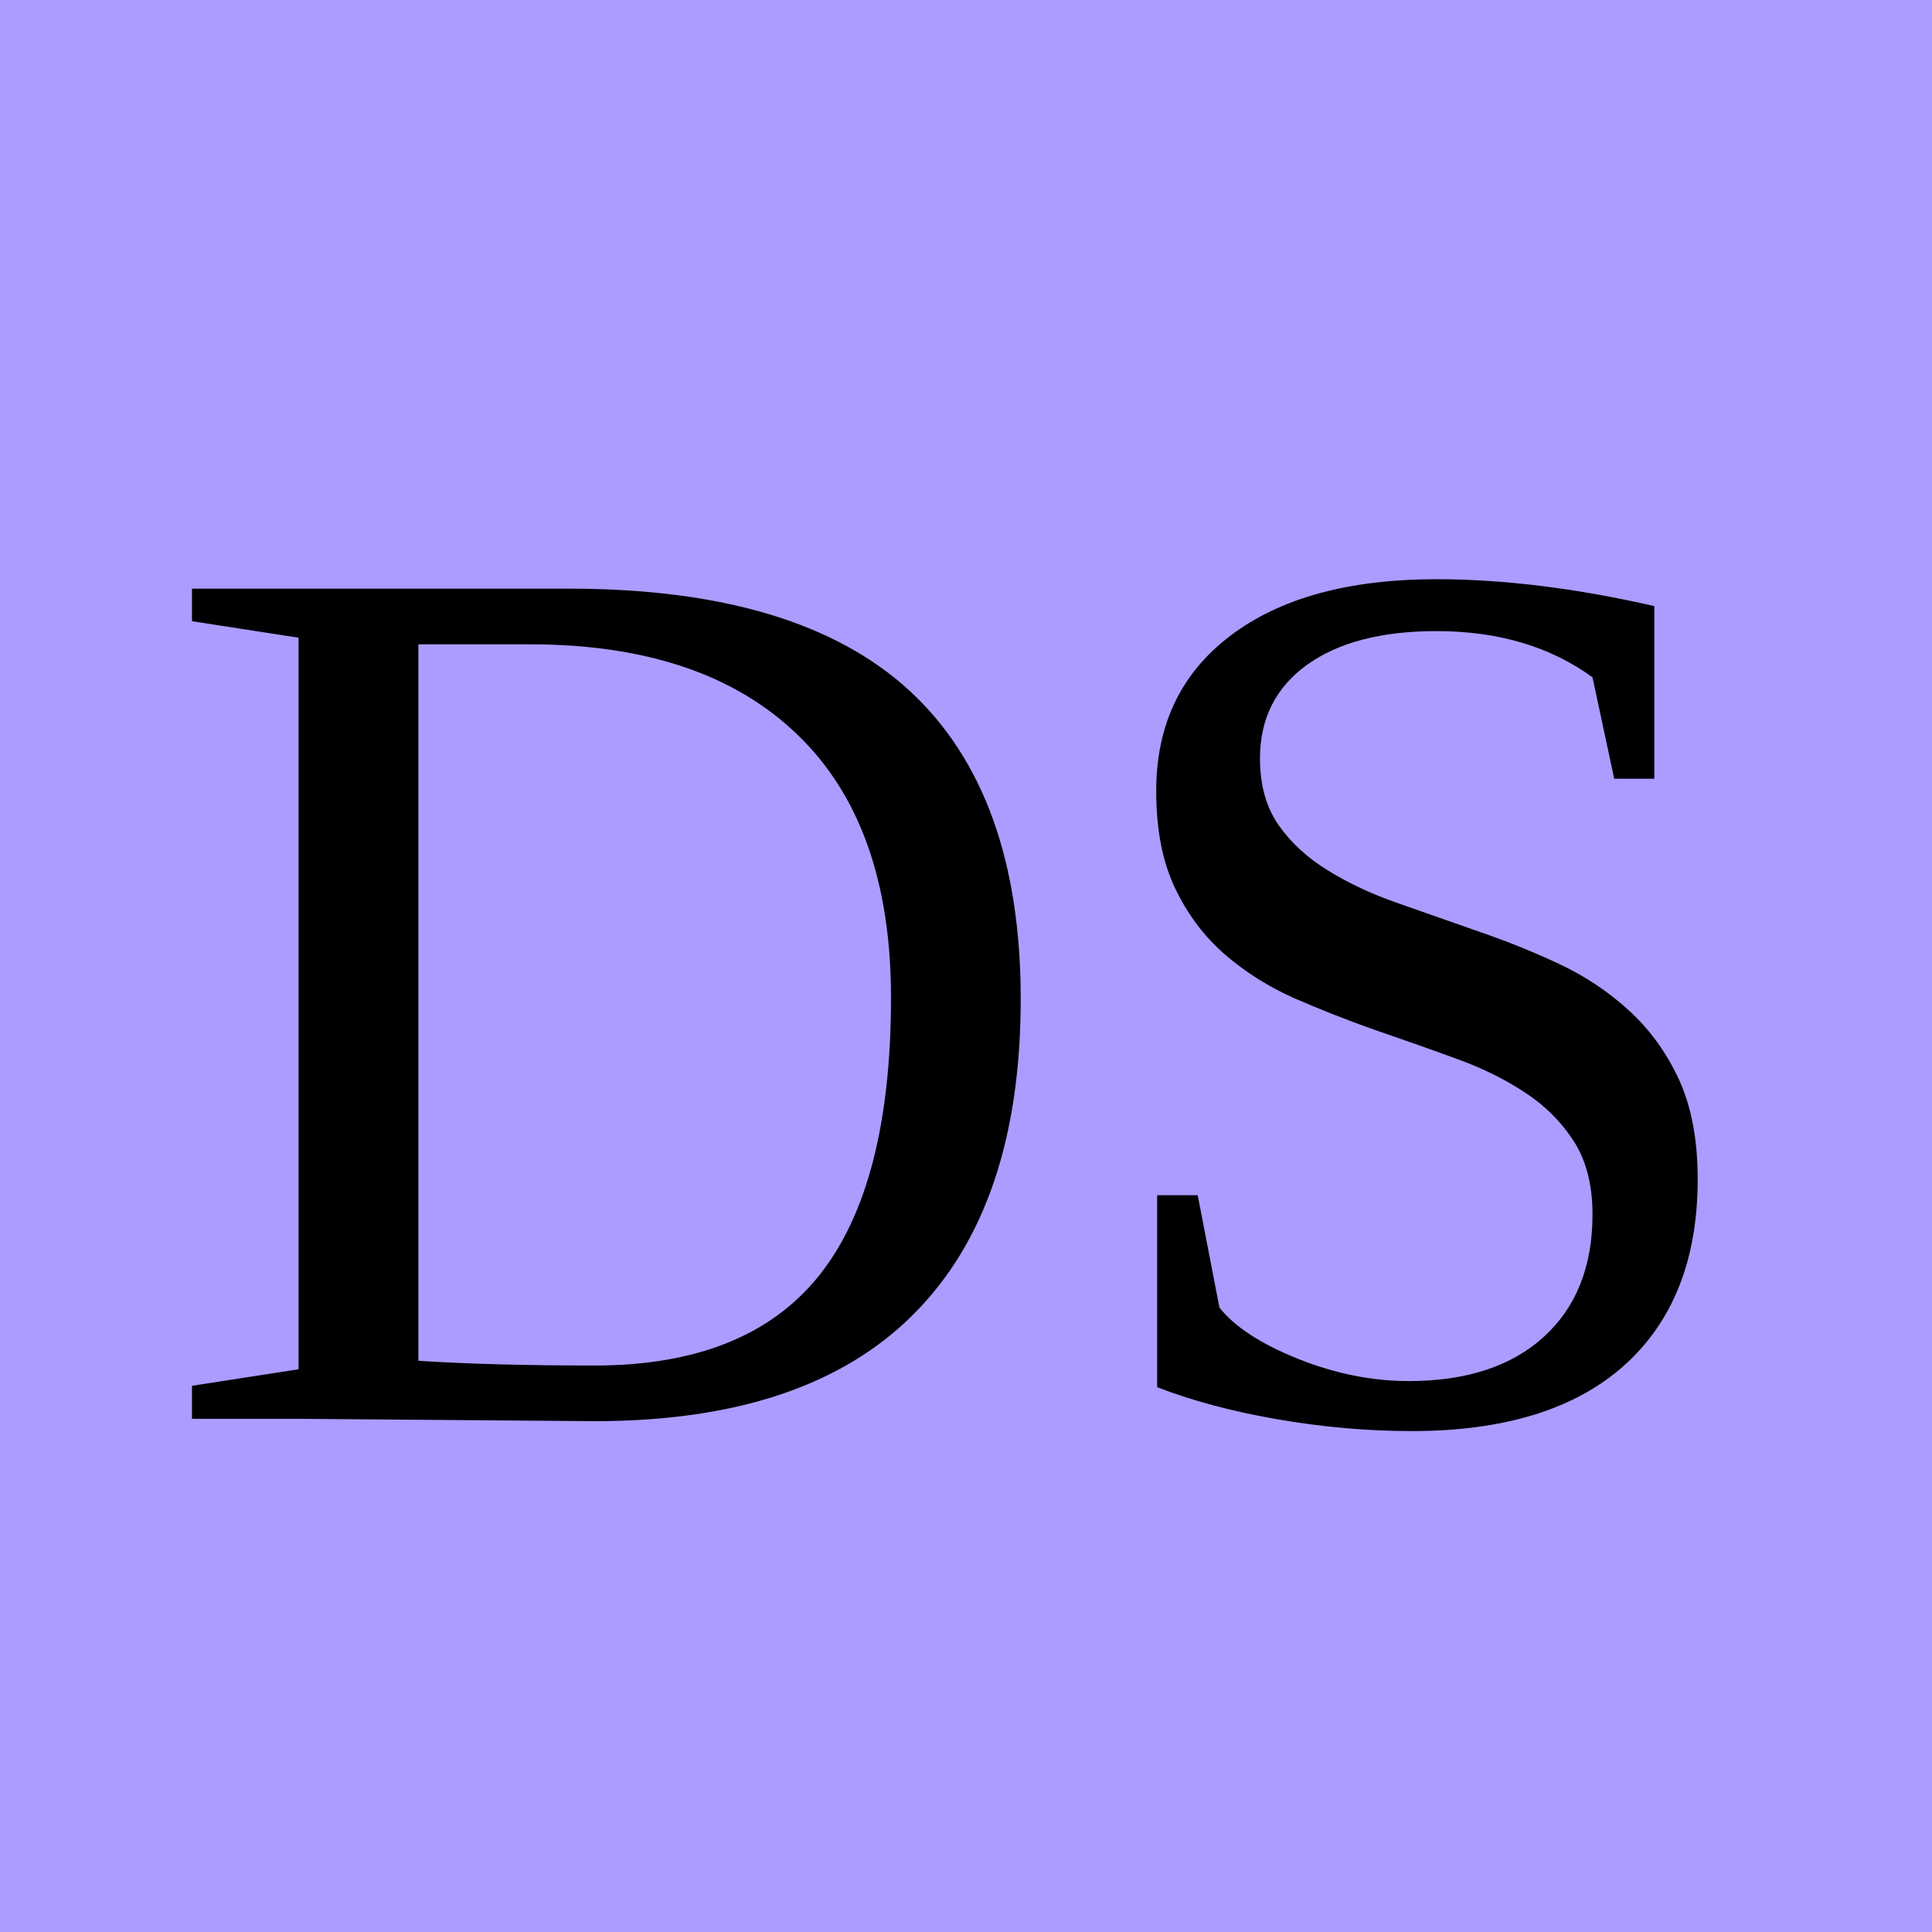
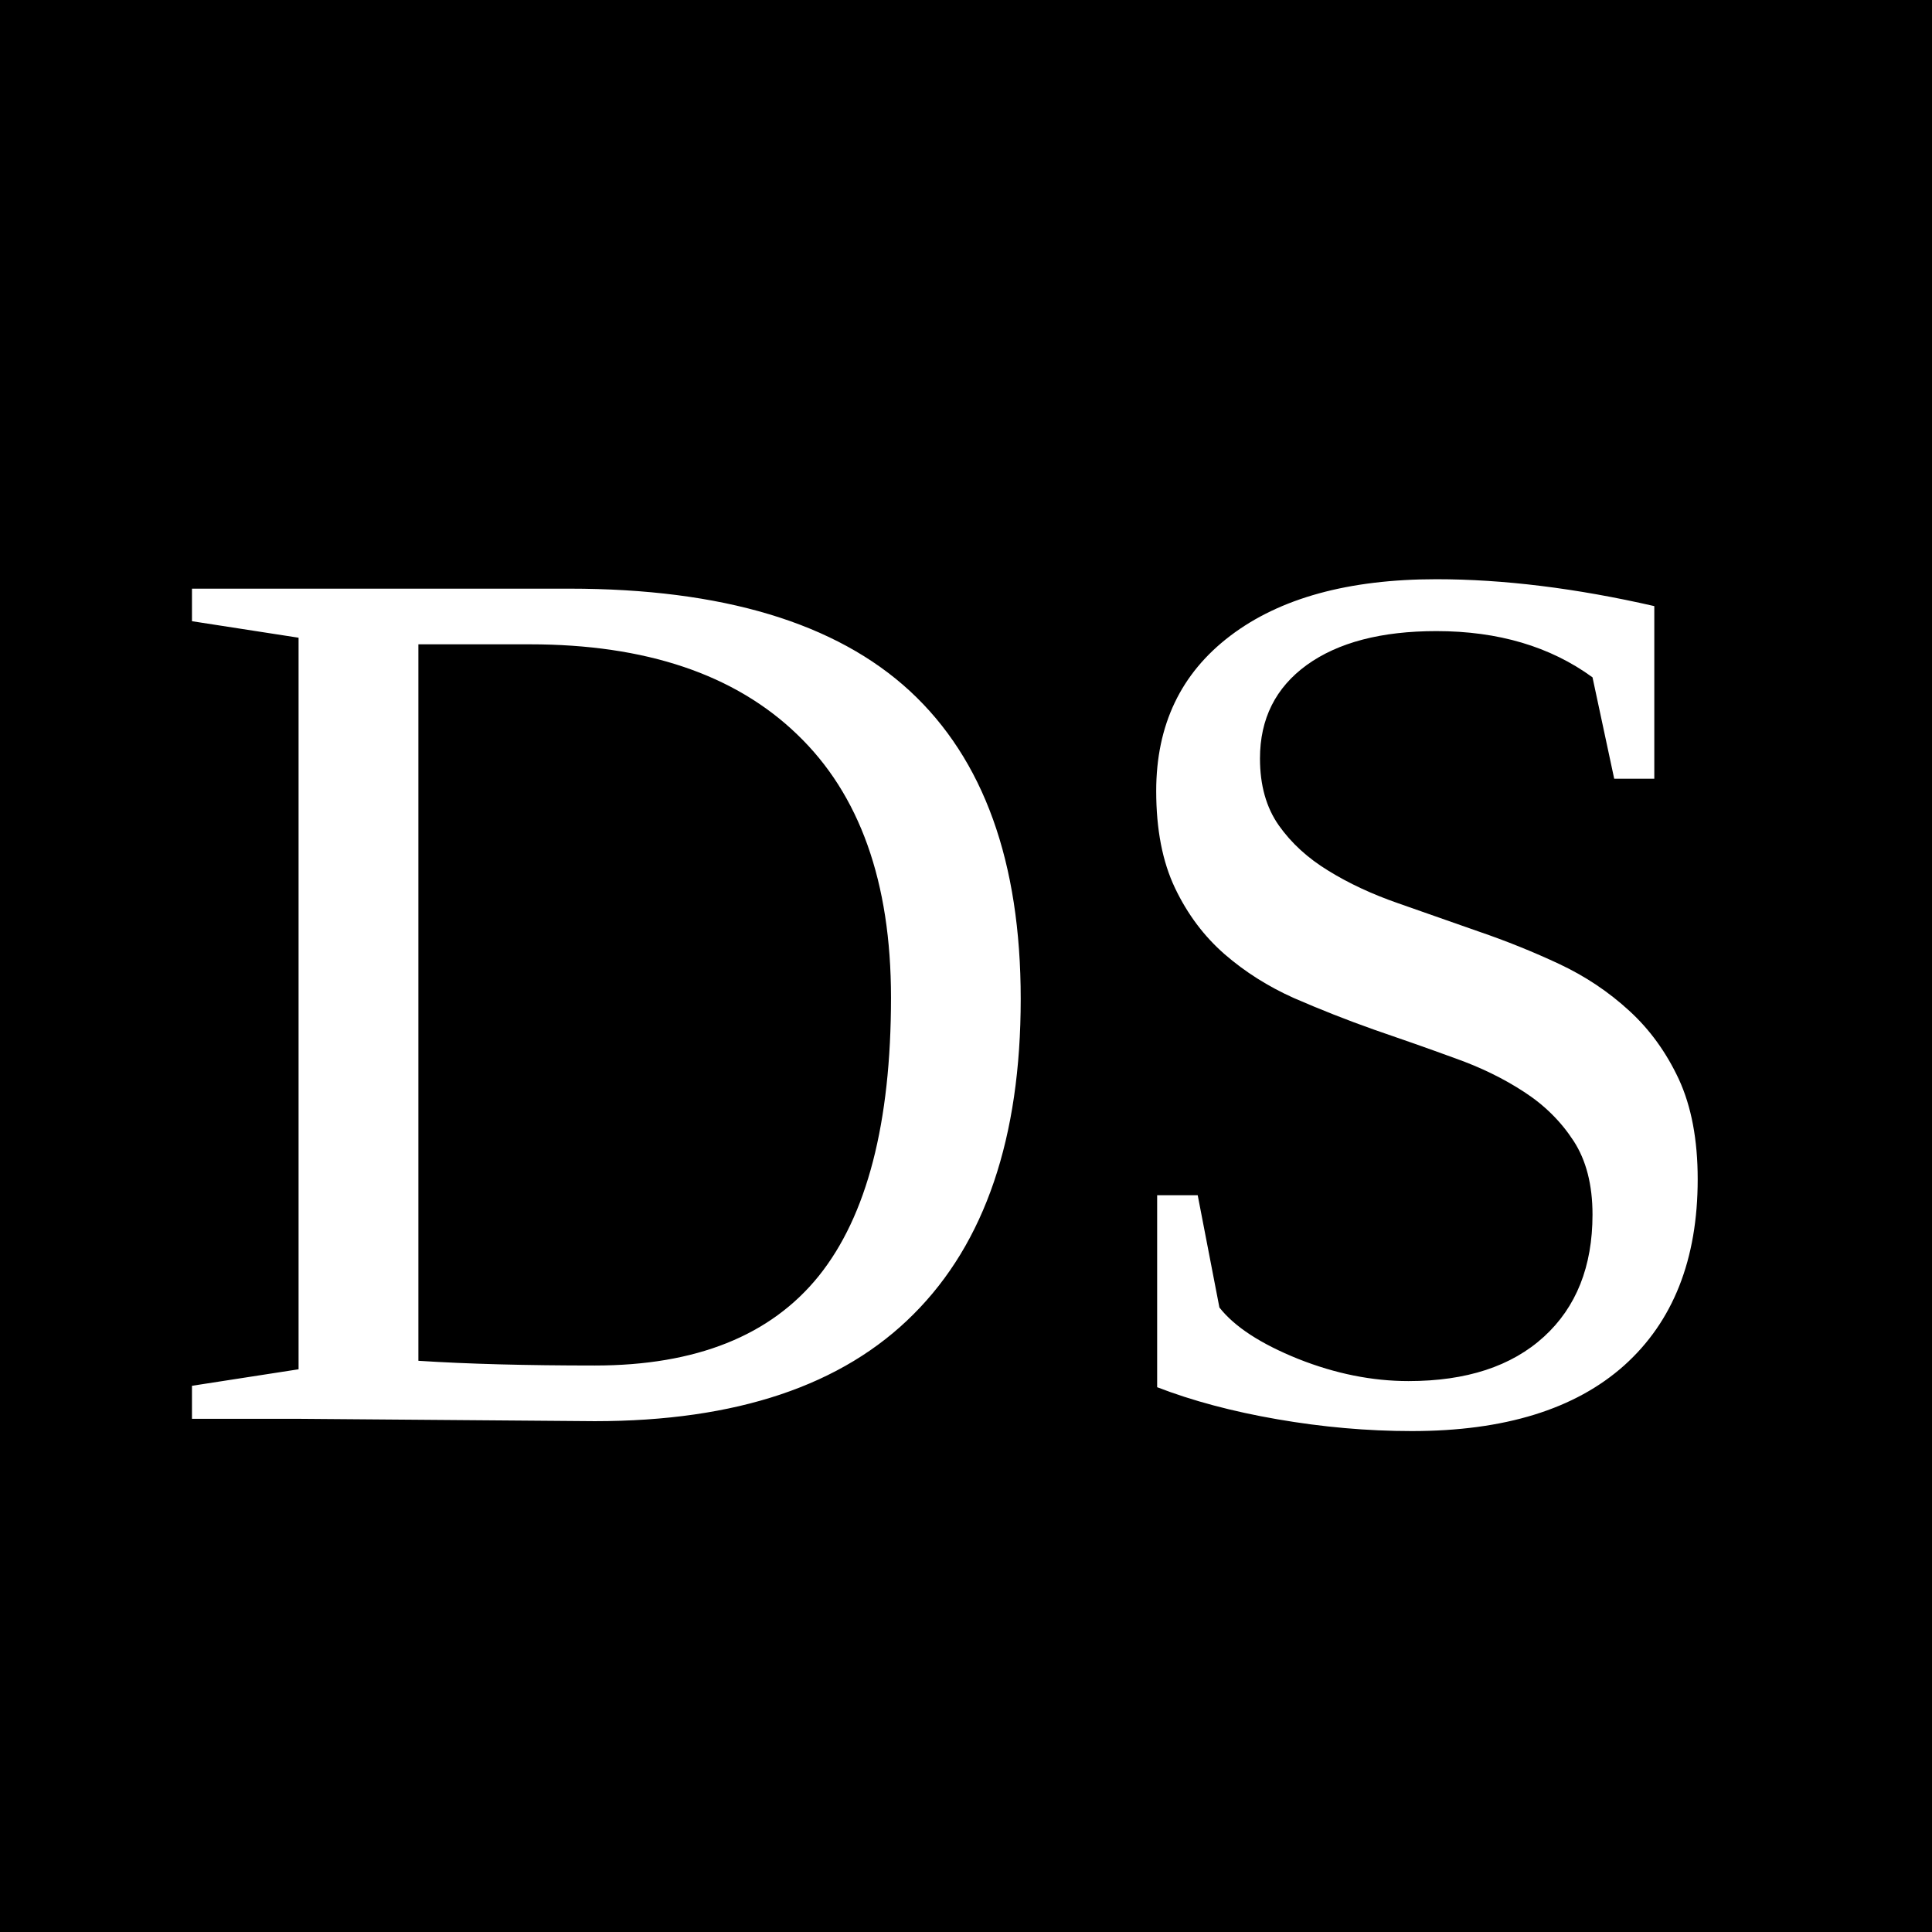
<svg xmlns="http://www.w3.org/2000/svg" viewBox="0 0 64 64">
-   <rect width="64" height="64" fill="#ac9cff" />
-   <text x="32" y="47" text-anchor="middle" font-family="Georgia,'Times New Roman',serif" font-size="42" fill="#000">DS</text>
+   <rect width="64" height="64" fill="#000" />
+   <text x="32" y="47" text-anchor="middle" font-family="Georgia,'Times New Roman',serif" font-size="42" fill="#fff">DS</text>
</svg>
